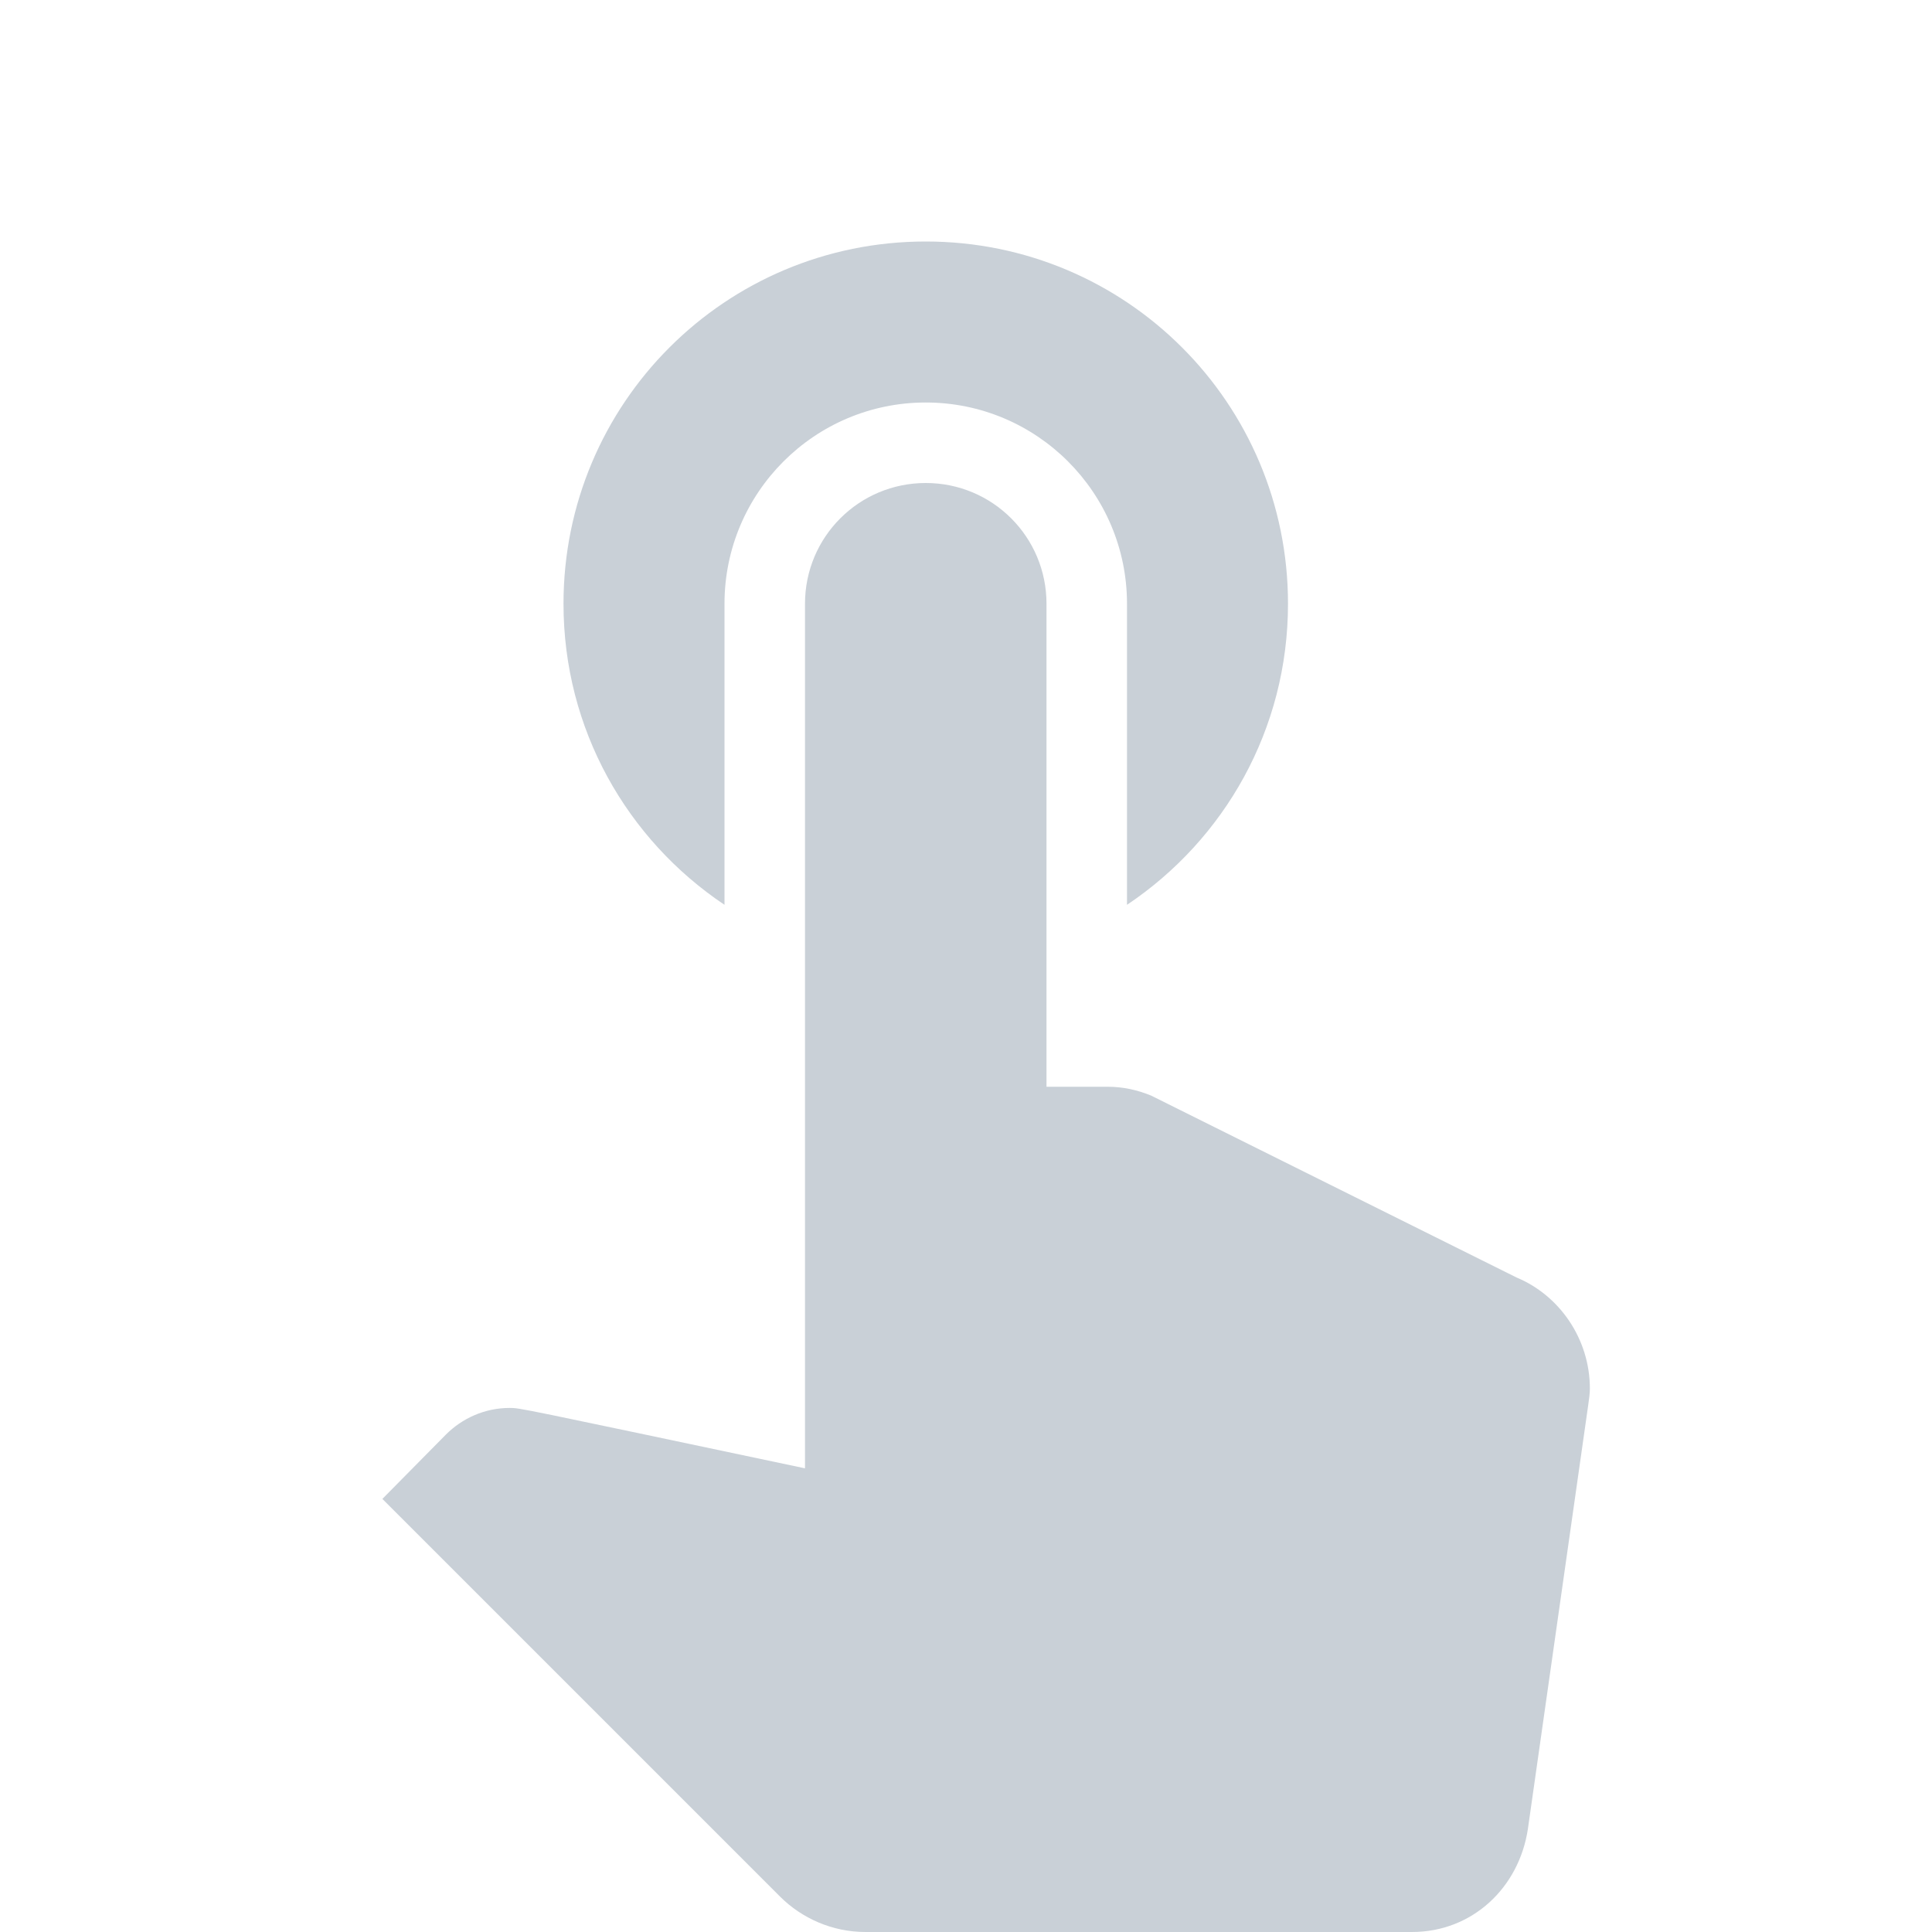
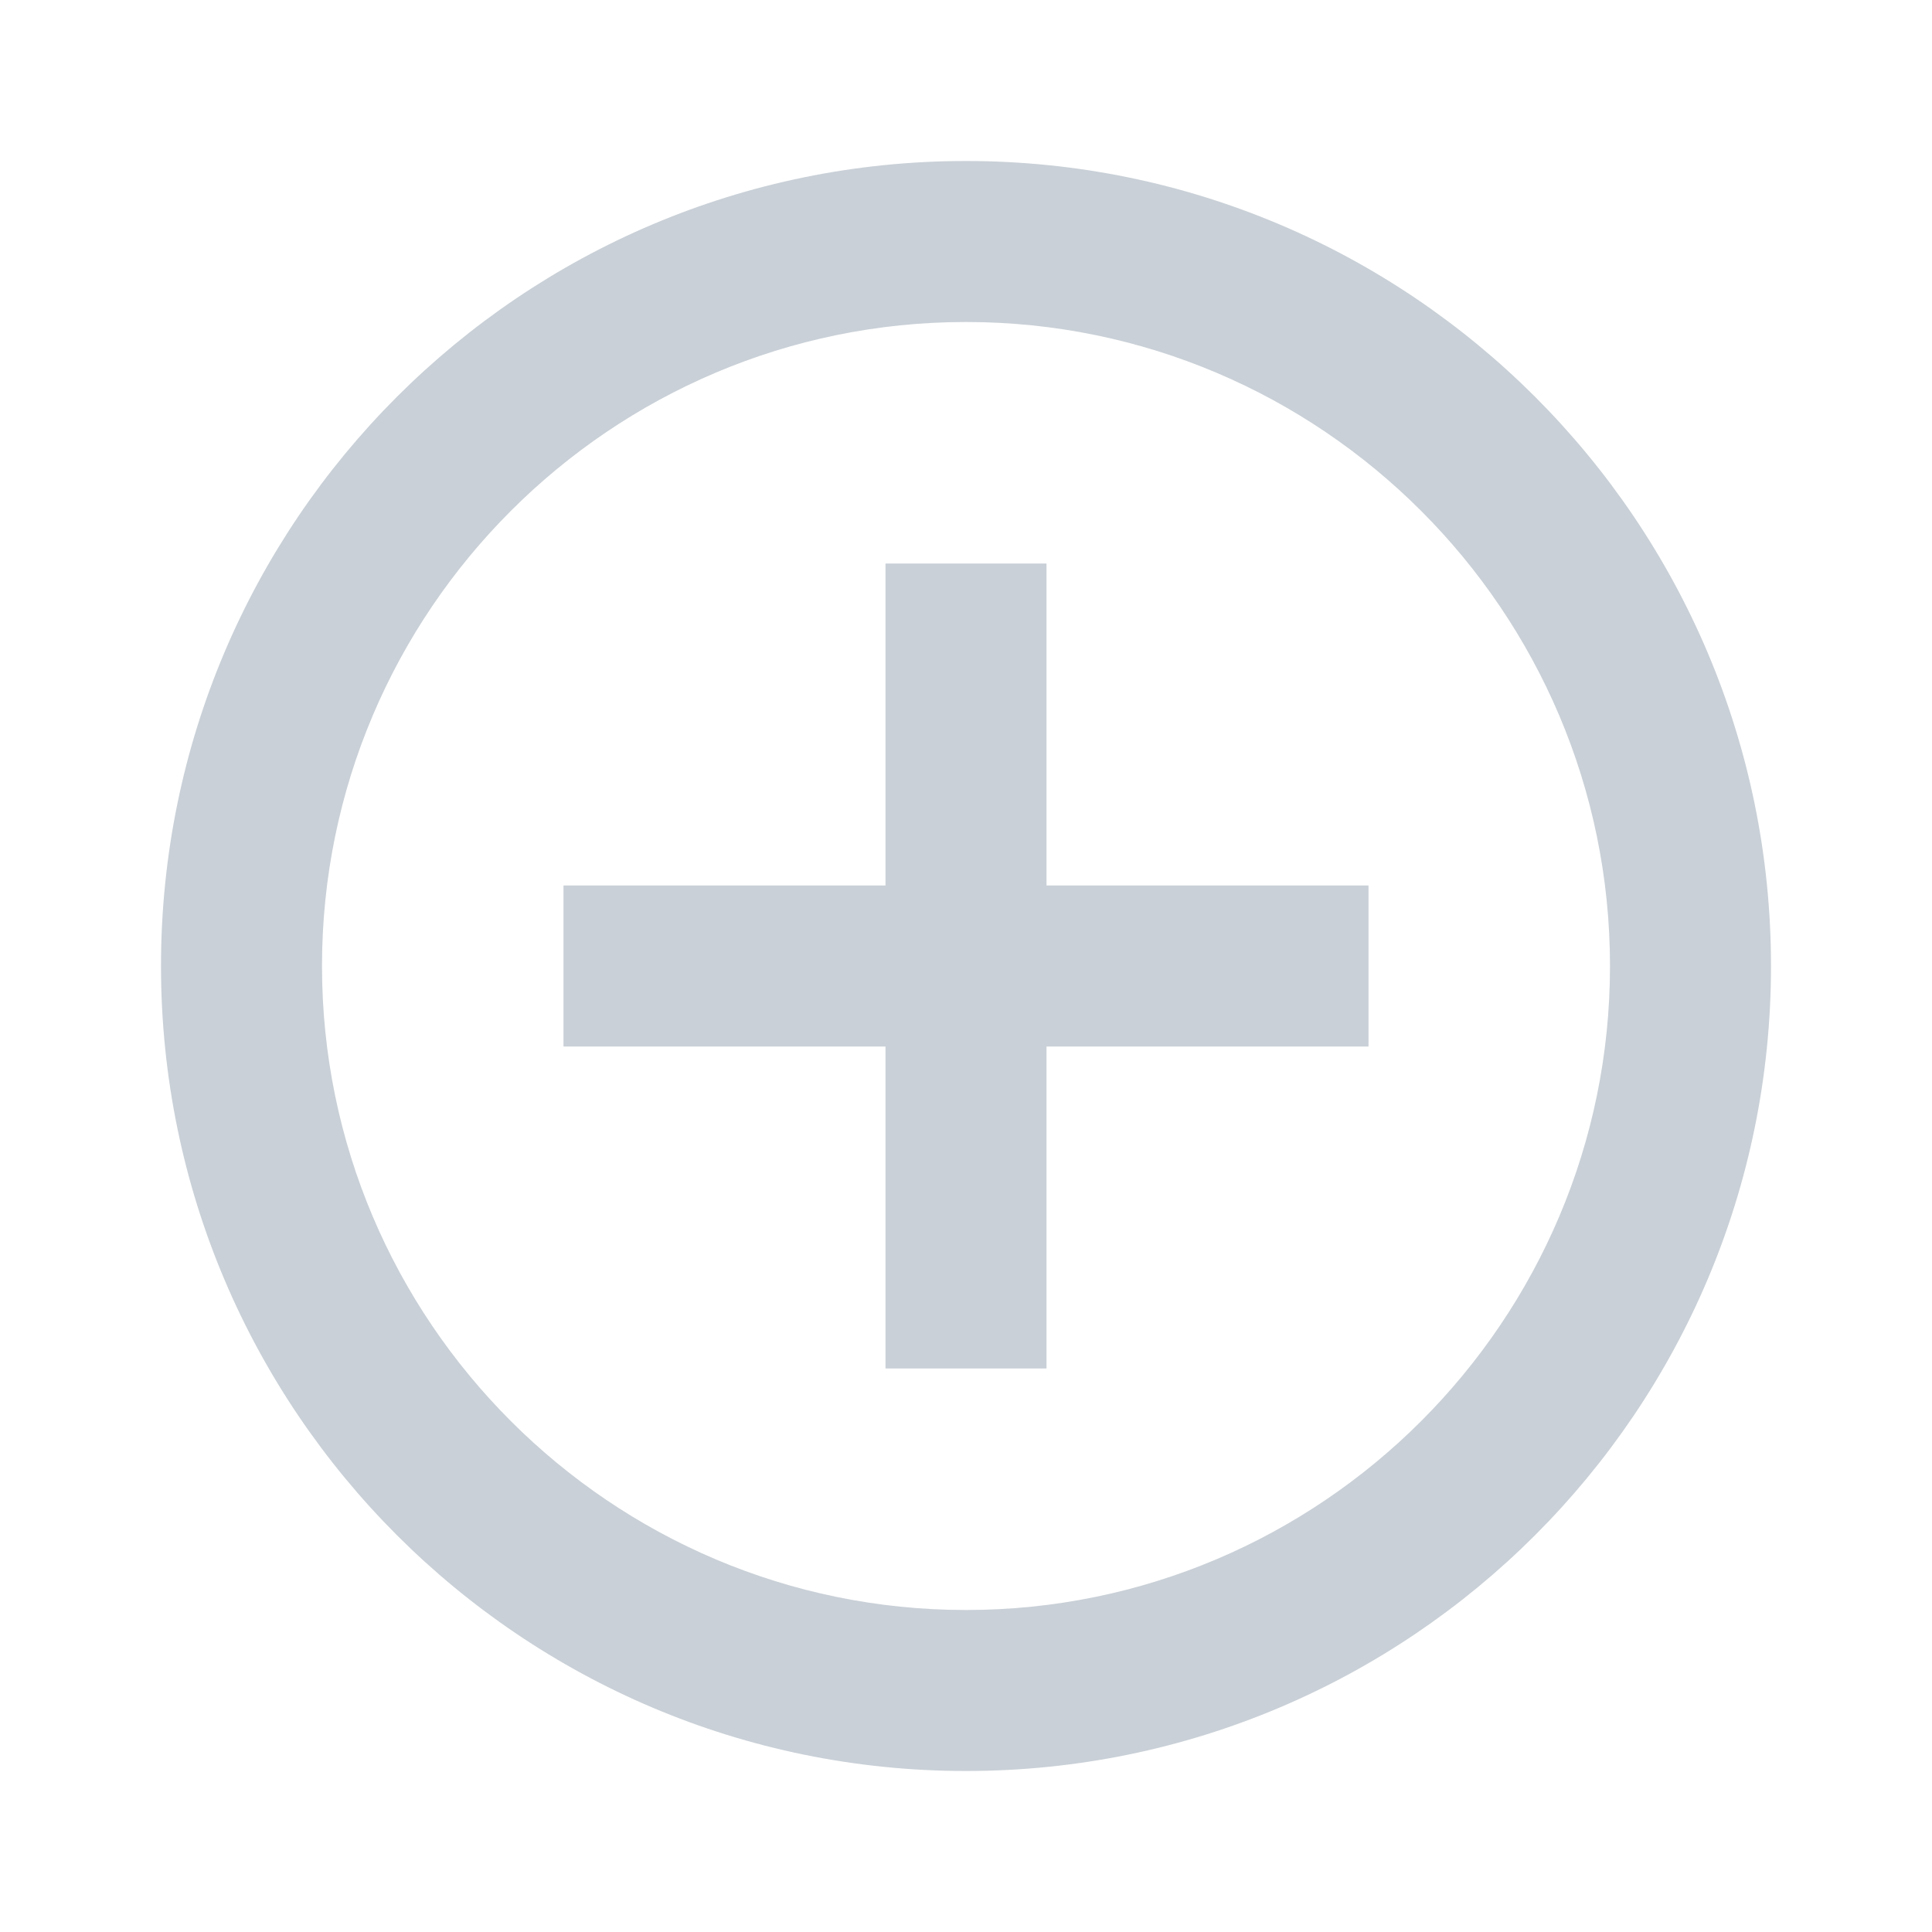
- <svg xmlns="http://www.w3.org/2000/svg" enable-background="new 0 0 24 24" viewBox="0 0 24 24" fill="#C9D0D7" width="24px" height="24px">
-   <g>
-     <rect fill="none" height="24" width="24" x="0" />
-   </g>
-   <g>
-     <g>
-       <g>
-         <path d="M9,11.24V7.5C9,6.12,10.12,5,11.5,5S14,6.12,14,7.5v3.74c1.21-0.81,2-2.18,2-3.74C16,5.01,13.99,3,11.5,3S7,5.01,7,7.5 C7,9.06,7.79,10.43,9,11.24z M18.84,15.87l-4.54-2.26c-0.17-0.07-0.35-0.11-0.54-0.11H13v-6C13,6.67,12.33,6,11.5,6 S10,6.67,10,7.5v10.74c-3.6-0.76-3.54-0.75-3.67-0.75c-0.31,0-0.59,0.13-0.79,0.33l-0.79,0.8l4.94,4.94 C9.96,23.83,10.34,24,10.75,24h6.79c0.75,0,1.33-0.55,1.44-1.28l0.75-5.27c0.01-0.07,0.02-0.14,0.02-0.2 C19.75,16.63,19.37,16.09,18.84,15.87z" />
-       </g>
-     </g>
-   </g>
+ <svg xmlns="http://www.w3.org/2000/svg" viewBox="0 0 24 24" fill="#C9D0D7" width="24px" height="24px">
+   <path d="M0 0h24v24H0z" fill="none" />
+   <path d="M13 7h-2v4H7v2h4v4h2v-4h4v-2h-4V7zm-1-5C6.48 2 2 6.48 2 12s4.48 10 10 10 10-4.48 10-10S17.52 2 12 2zm0 18c-4.41 0-8-3.59-8-8s3.59-8 8-8 8 3.59 8 8-3.59 8-8 8z" />
</svg>
